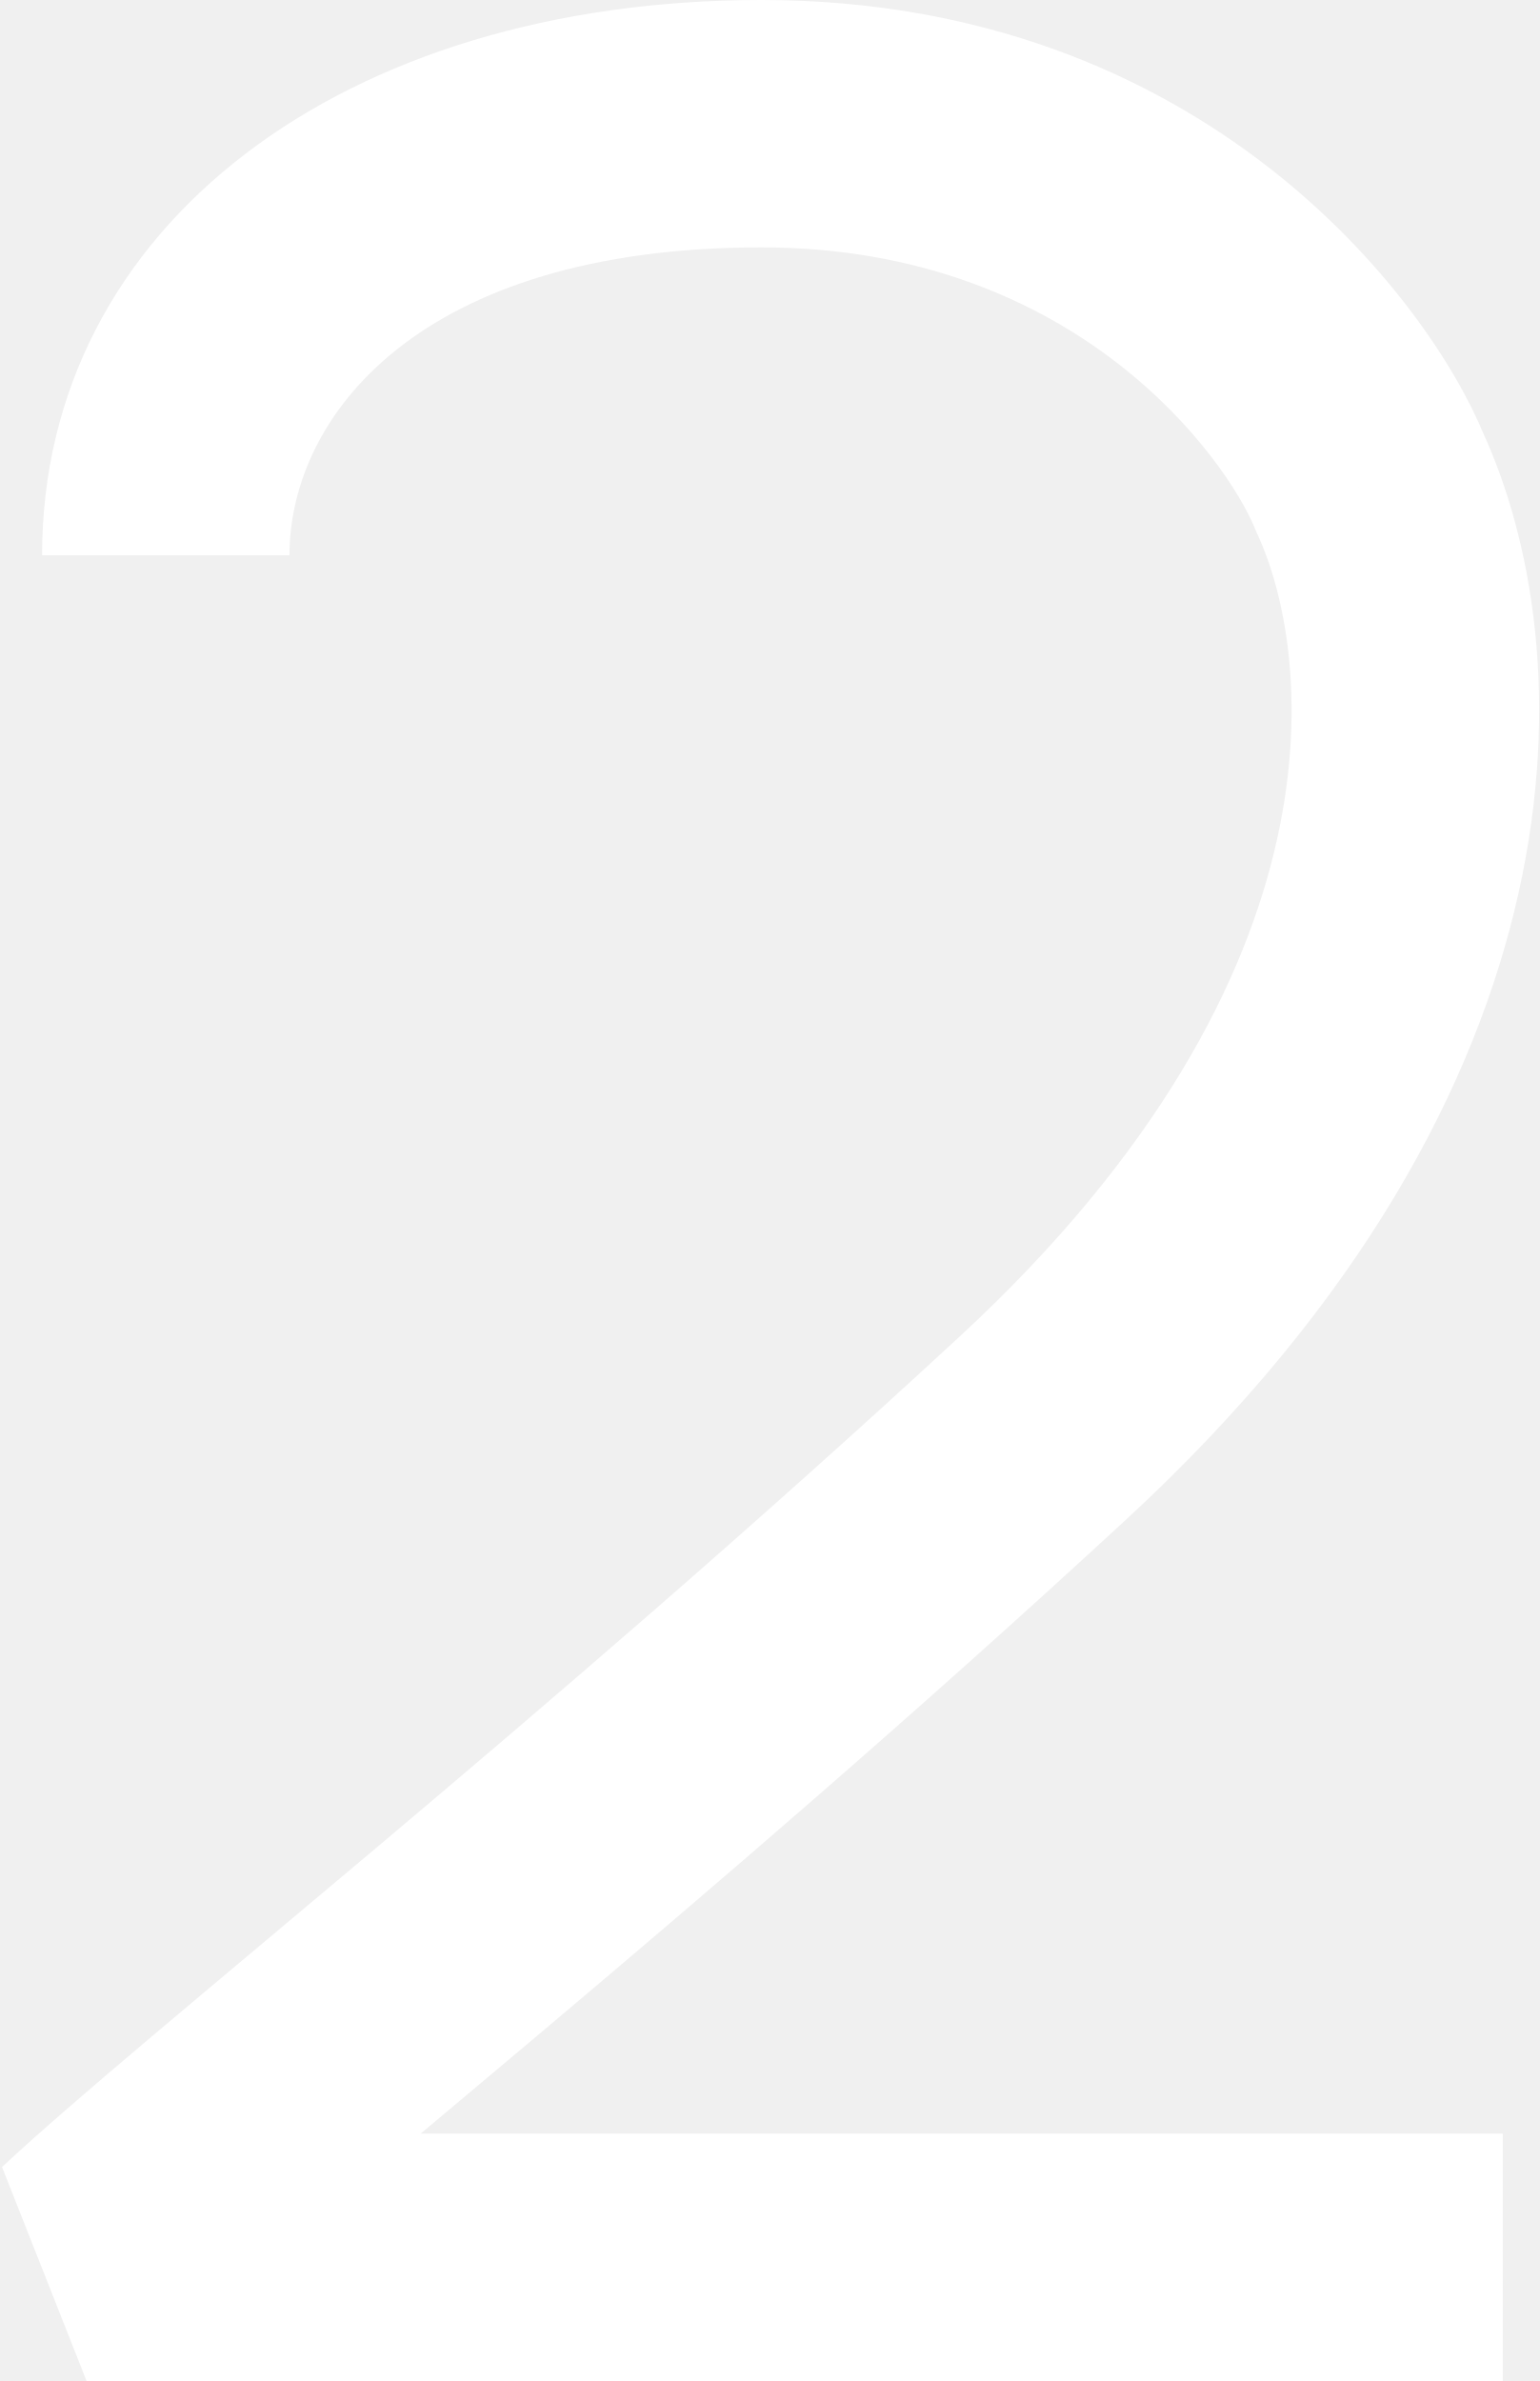
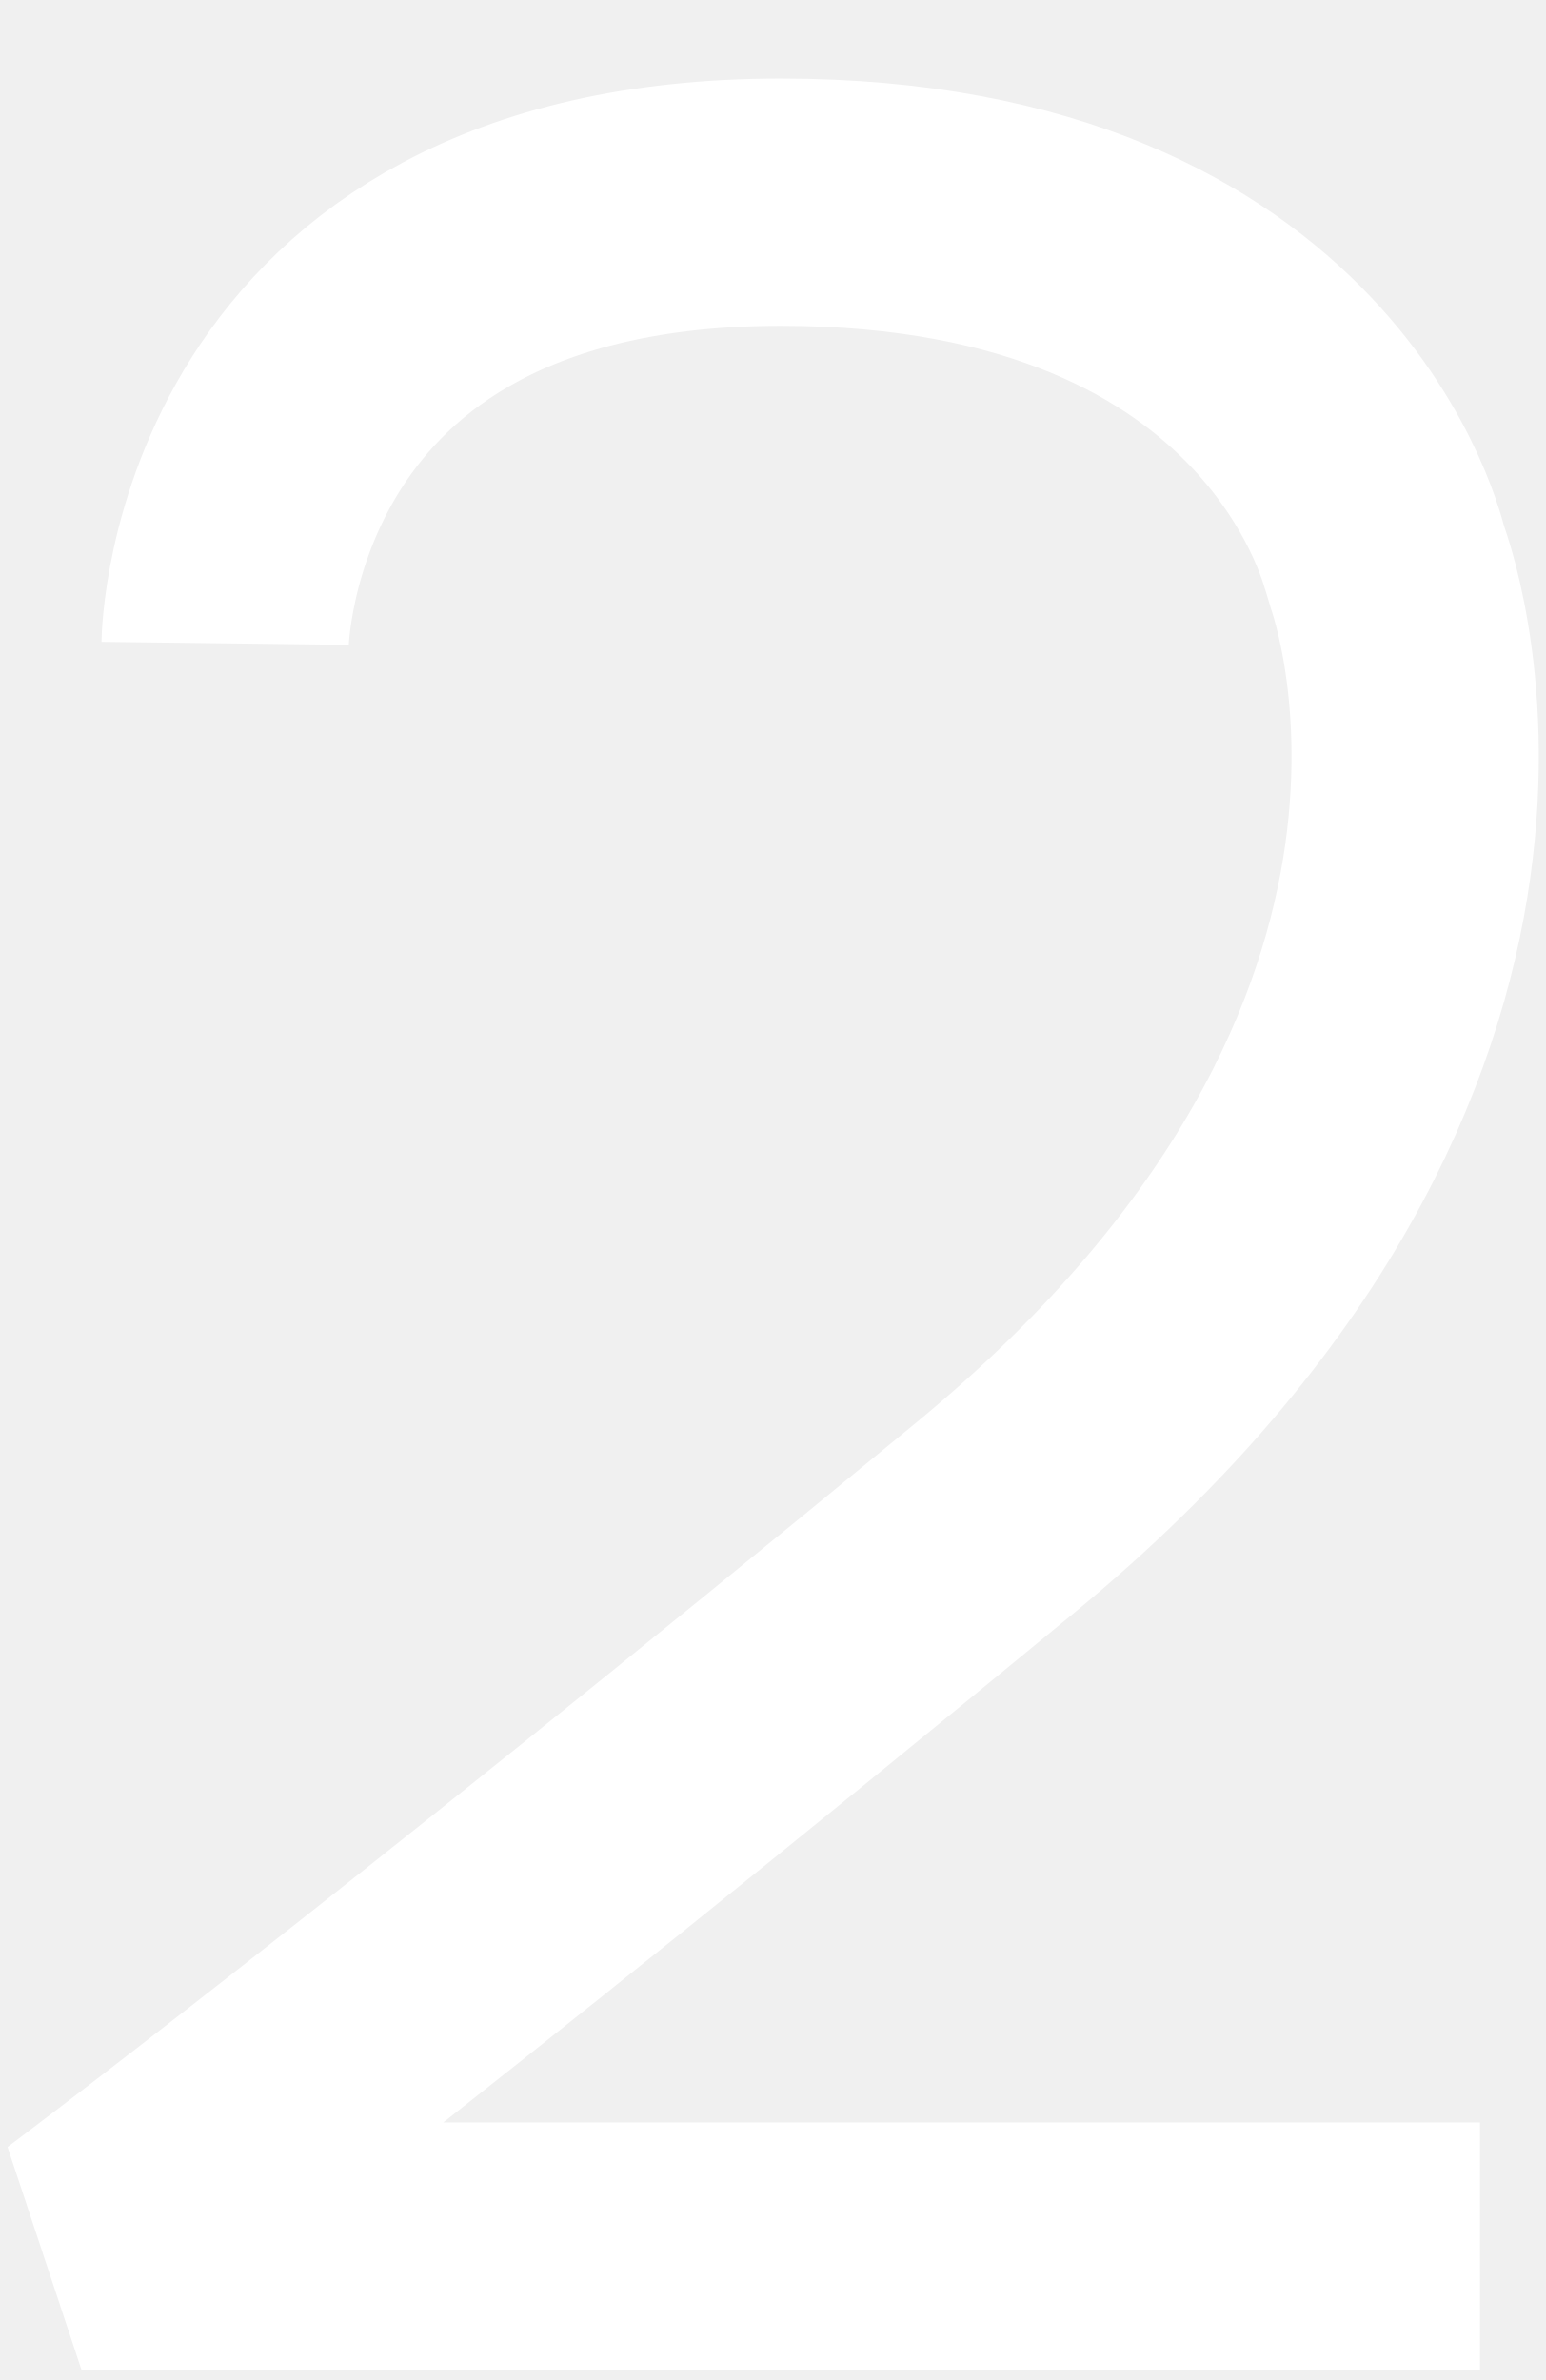
- <svg xmlns="http://www.w3.org/2000/svg" width="249" height="385" viewBox="0 0 249 385" fill="none">
-   <path d="M221.483 77.992L202.956 85.524L203.136 85.966L203.336 86.399L221.483 77.992ZM168.716 230.833L155.141 216.146L168.716 230.833ZM14 365L0.328 350.403L14 385V365ZM46.808 89.786C46.808 67.419 67.666 40 123.121 40V0C55.623 0 6.808 36.47 6.808 89.786H46.808ZM123.121 40C174.424 40 198.513 74.596 202.956 85.524L240.011 70.459C231.133 48.623 194.771 0 123.121 0V40ZM203.336 86.399C211.664 104.375 219.528 156.634 155.141 216.146L182.291 245.521C258.275 175.289 255.893 104.685 239.63 69.584L203.336 86.399ZM155.141 216.146C121.557 247.187 88.571 275.422 61.165 298.517C34.169 321.267 11.682 339.769 0.328 350.403L27.672 379.597C38.006 369.918 58.959 352.685 86.941 329.105C114.512 305.87 148.04 277.178 182.291 245.521L155.141 216.146ZM14 385H144.125V345H14V385ZM144.125 385H243V345H144.125V385Z" fill="white" />
+ <svg xmlns="http://www.w3.org/2000/svg" id="Layer_1" data-name="Layer 1" viewBox="0 0 250 385">
+   <defs>
+     <style>.cls-1{fill:none;stroke:#fff;stroke-linejoin:bevel;stroke-width:40px;}</style>
+   </defs>
+   <path class="cls-1" d="M36.42,104.07s.87-71.36,89.88-71.36c85.44,0,97.86,58.24,97.86,58.24s30.59,77.26-63.11,154.52C65.12,324.57,13.18,363.34,13.18,363.34H239.42" />
</svg>
